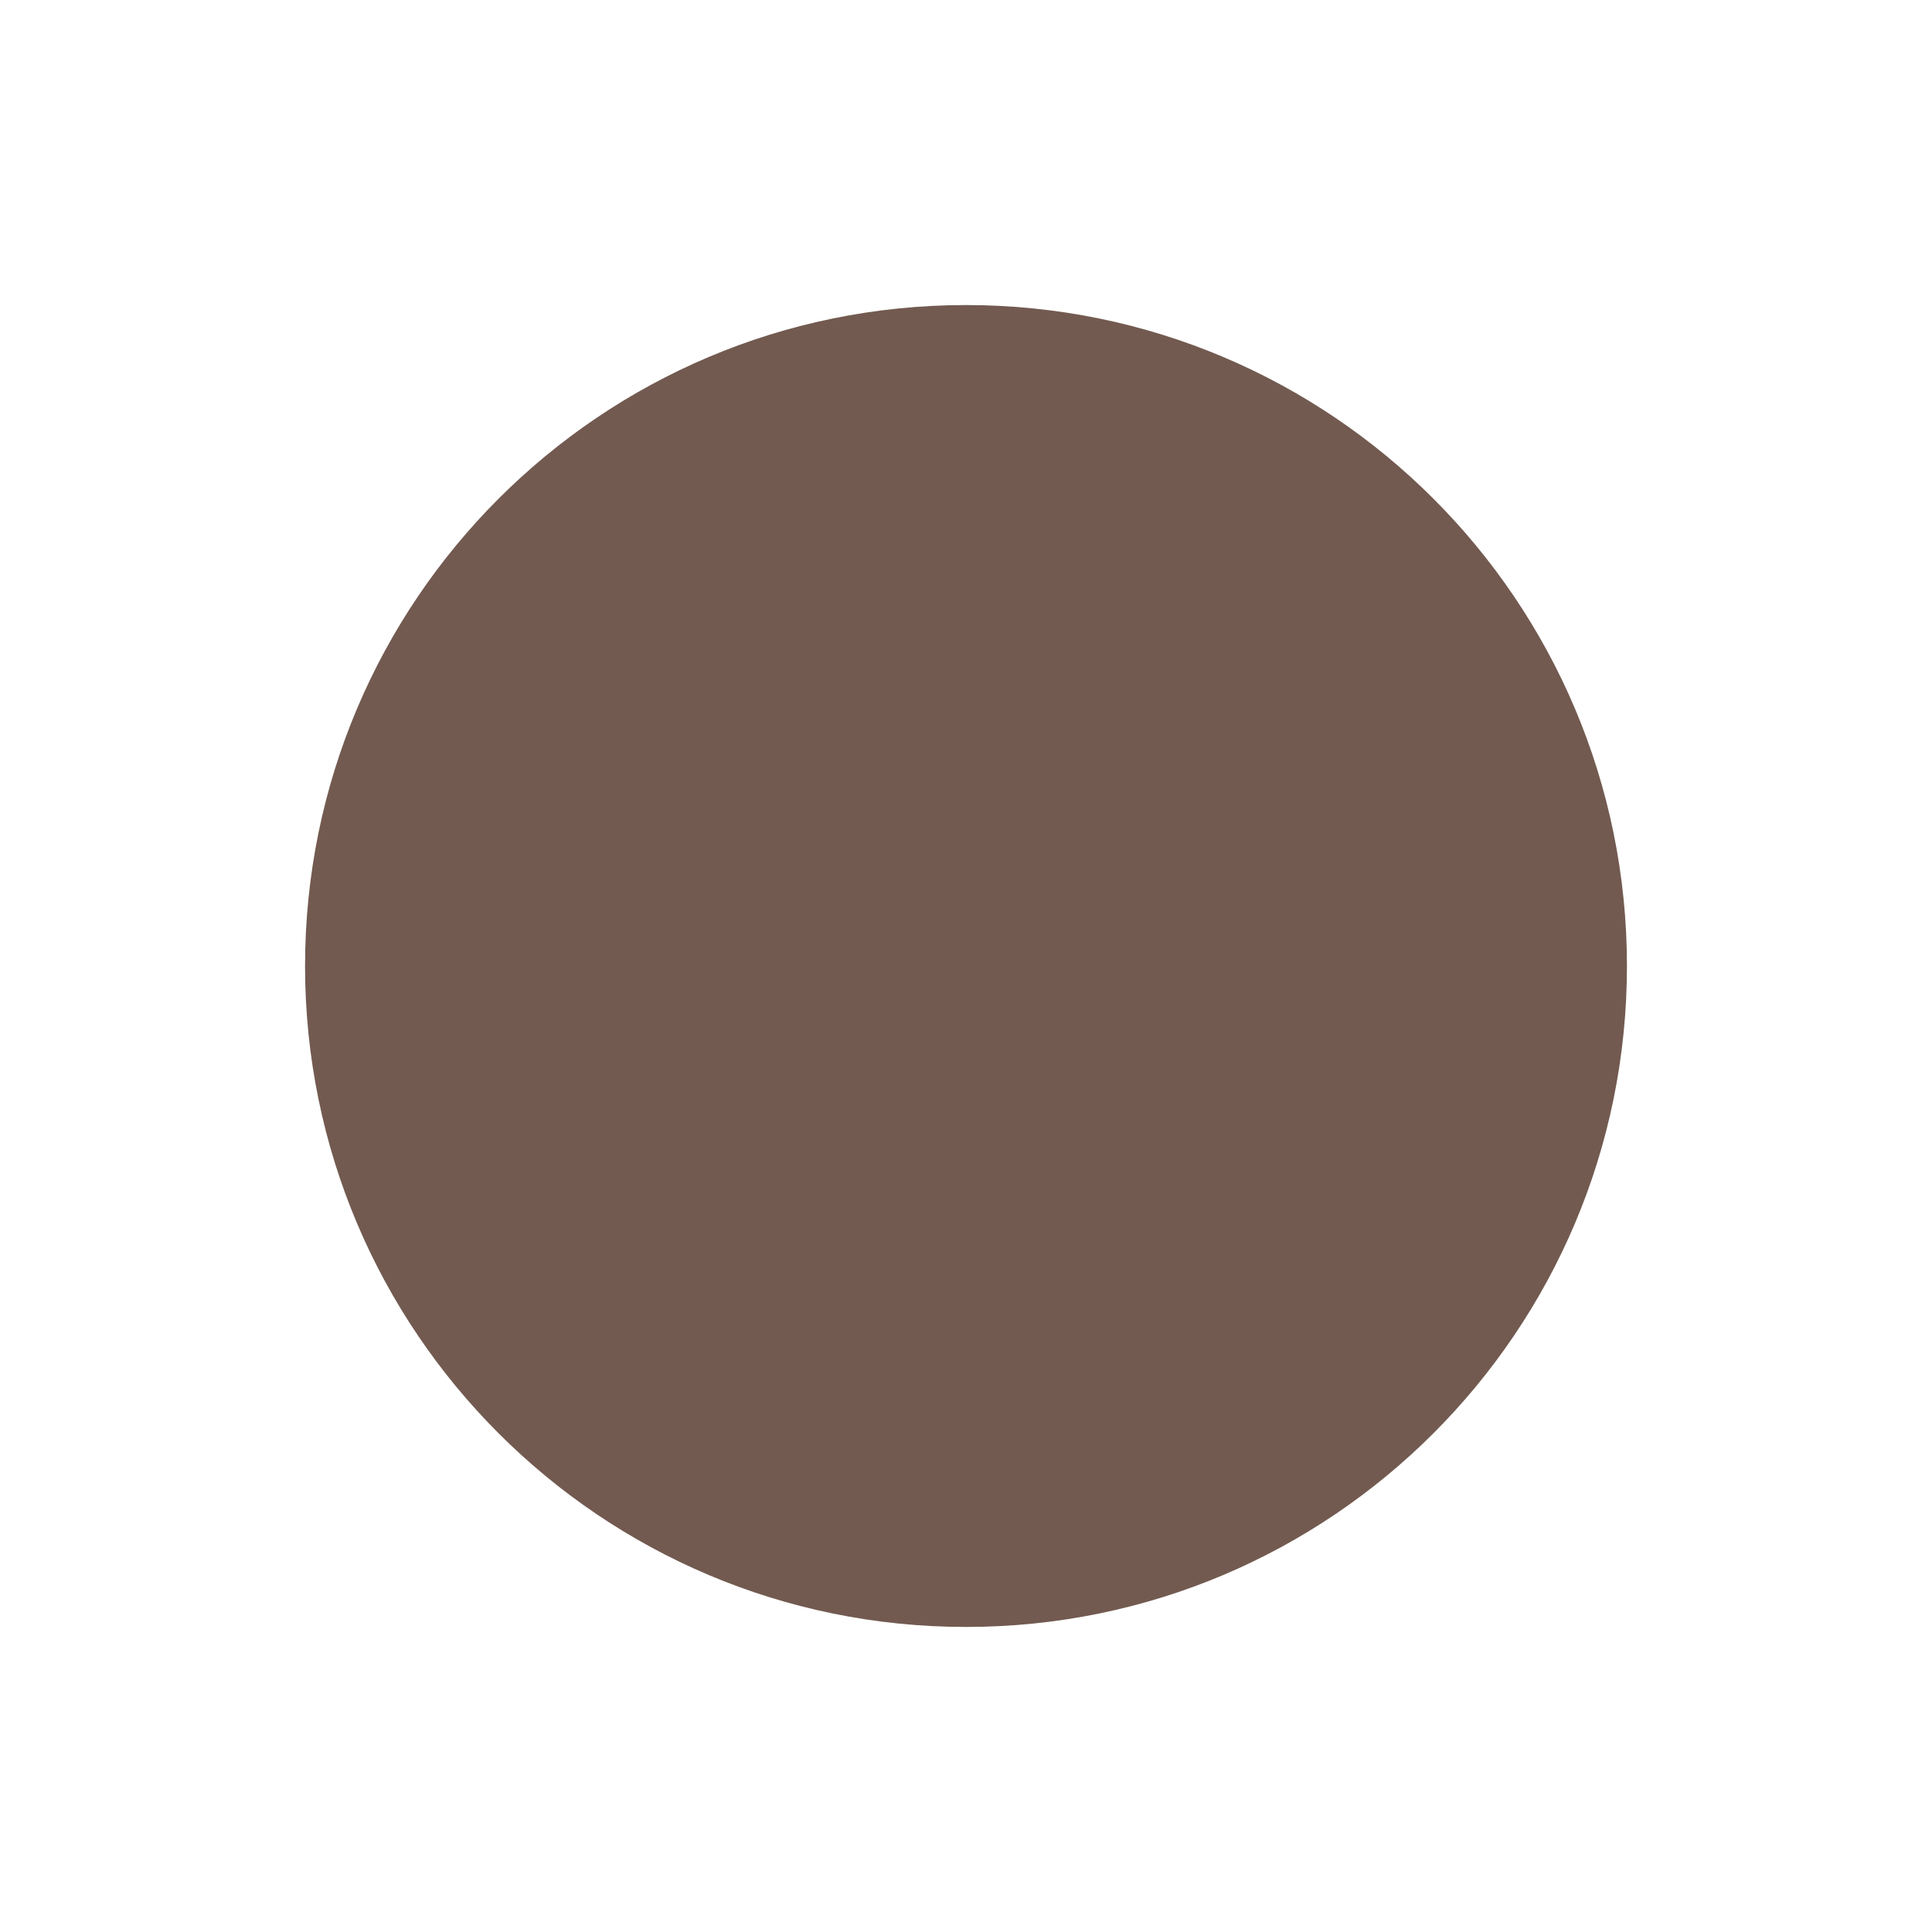
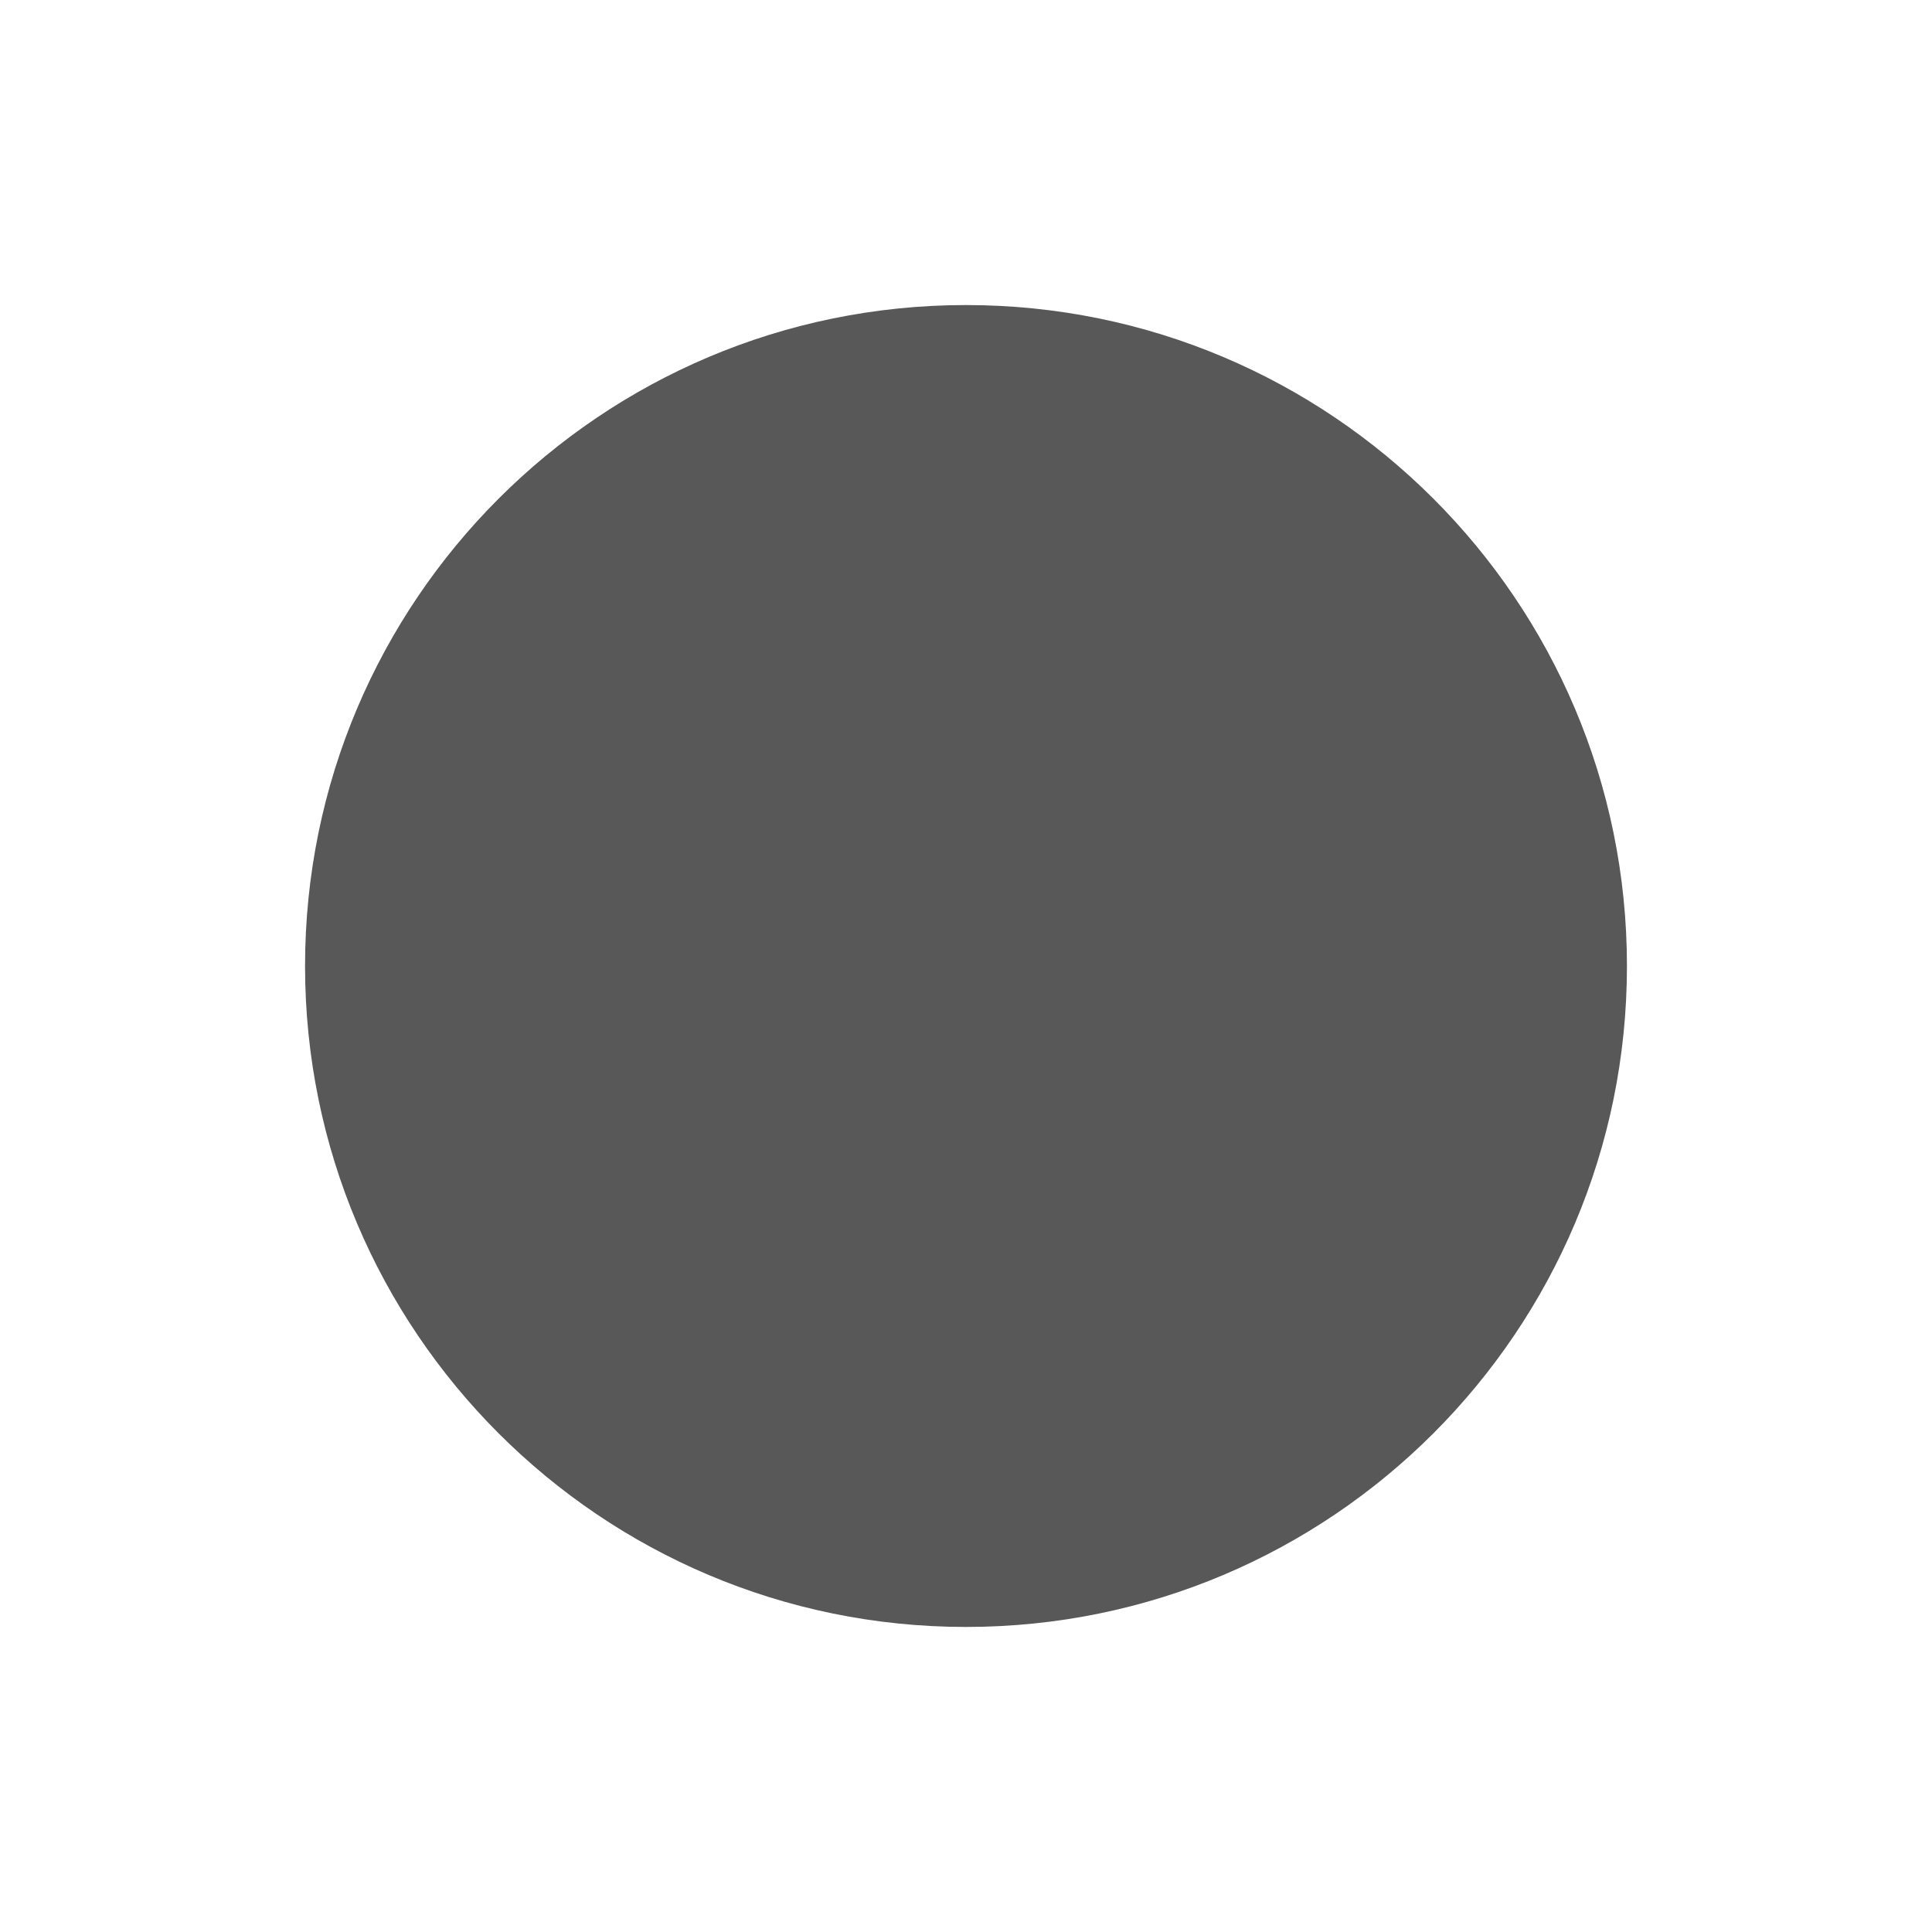
<svg xmlns="http://www.w3.org/2000/svg" viewBox="0 0 19 19" height="19" width="19">
  <rect fill="none" x="0" y="0" width="19" height="19" />
-   <path fill="#725a50" transform="translate(2 2)" d="M14,7.5c0,3.59-2.91,6.5-6.5,6.5S1,11.09,1,7.5S3.91,1,7.5,1S14,3.91,14,7.5z" />
+   <path fill="#585858" transform="translate(2 2)" d="M14,7.5c0,3.59-2.91,6.5-6.5,6.5S1,11.09,1,7.5S3.91,1,7.5,1S14,3.91,14,7.5z" />
</svg>
